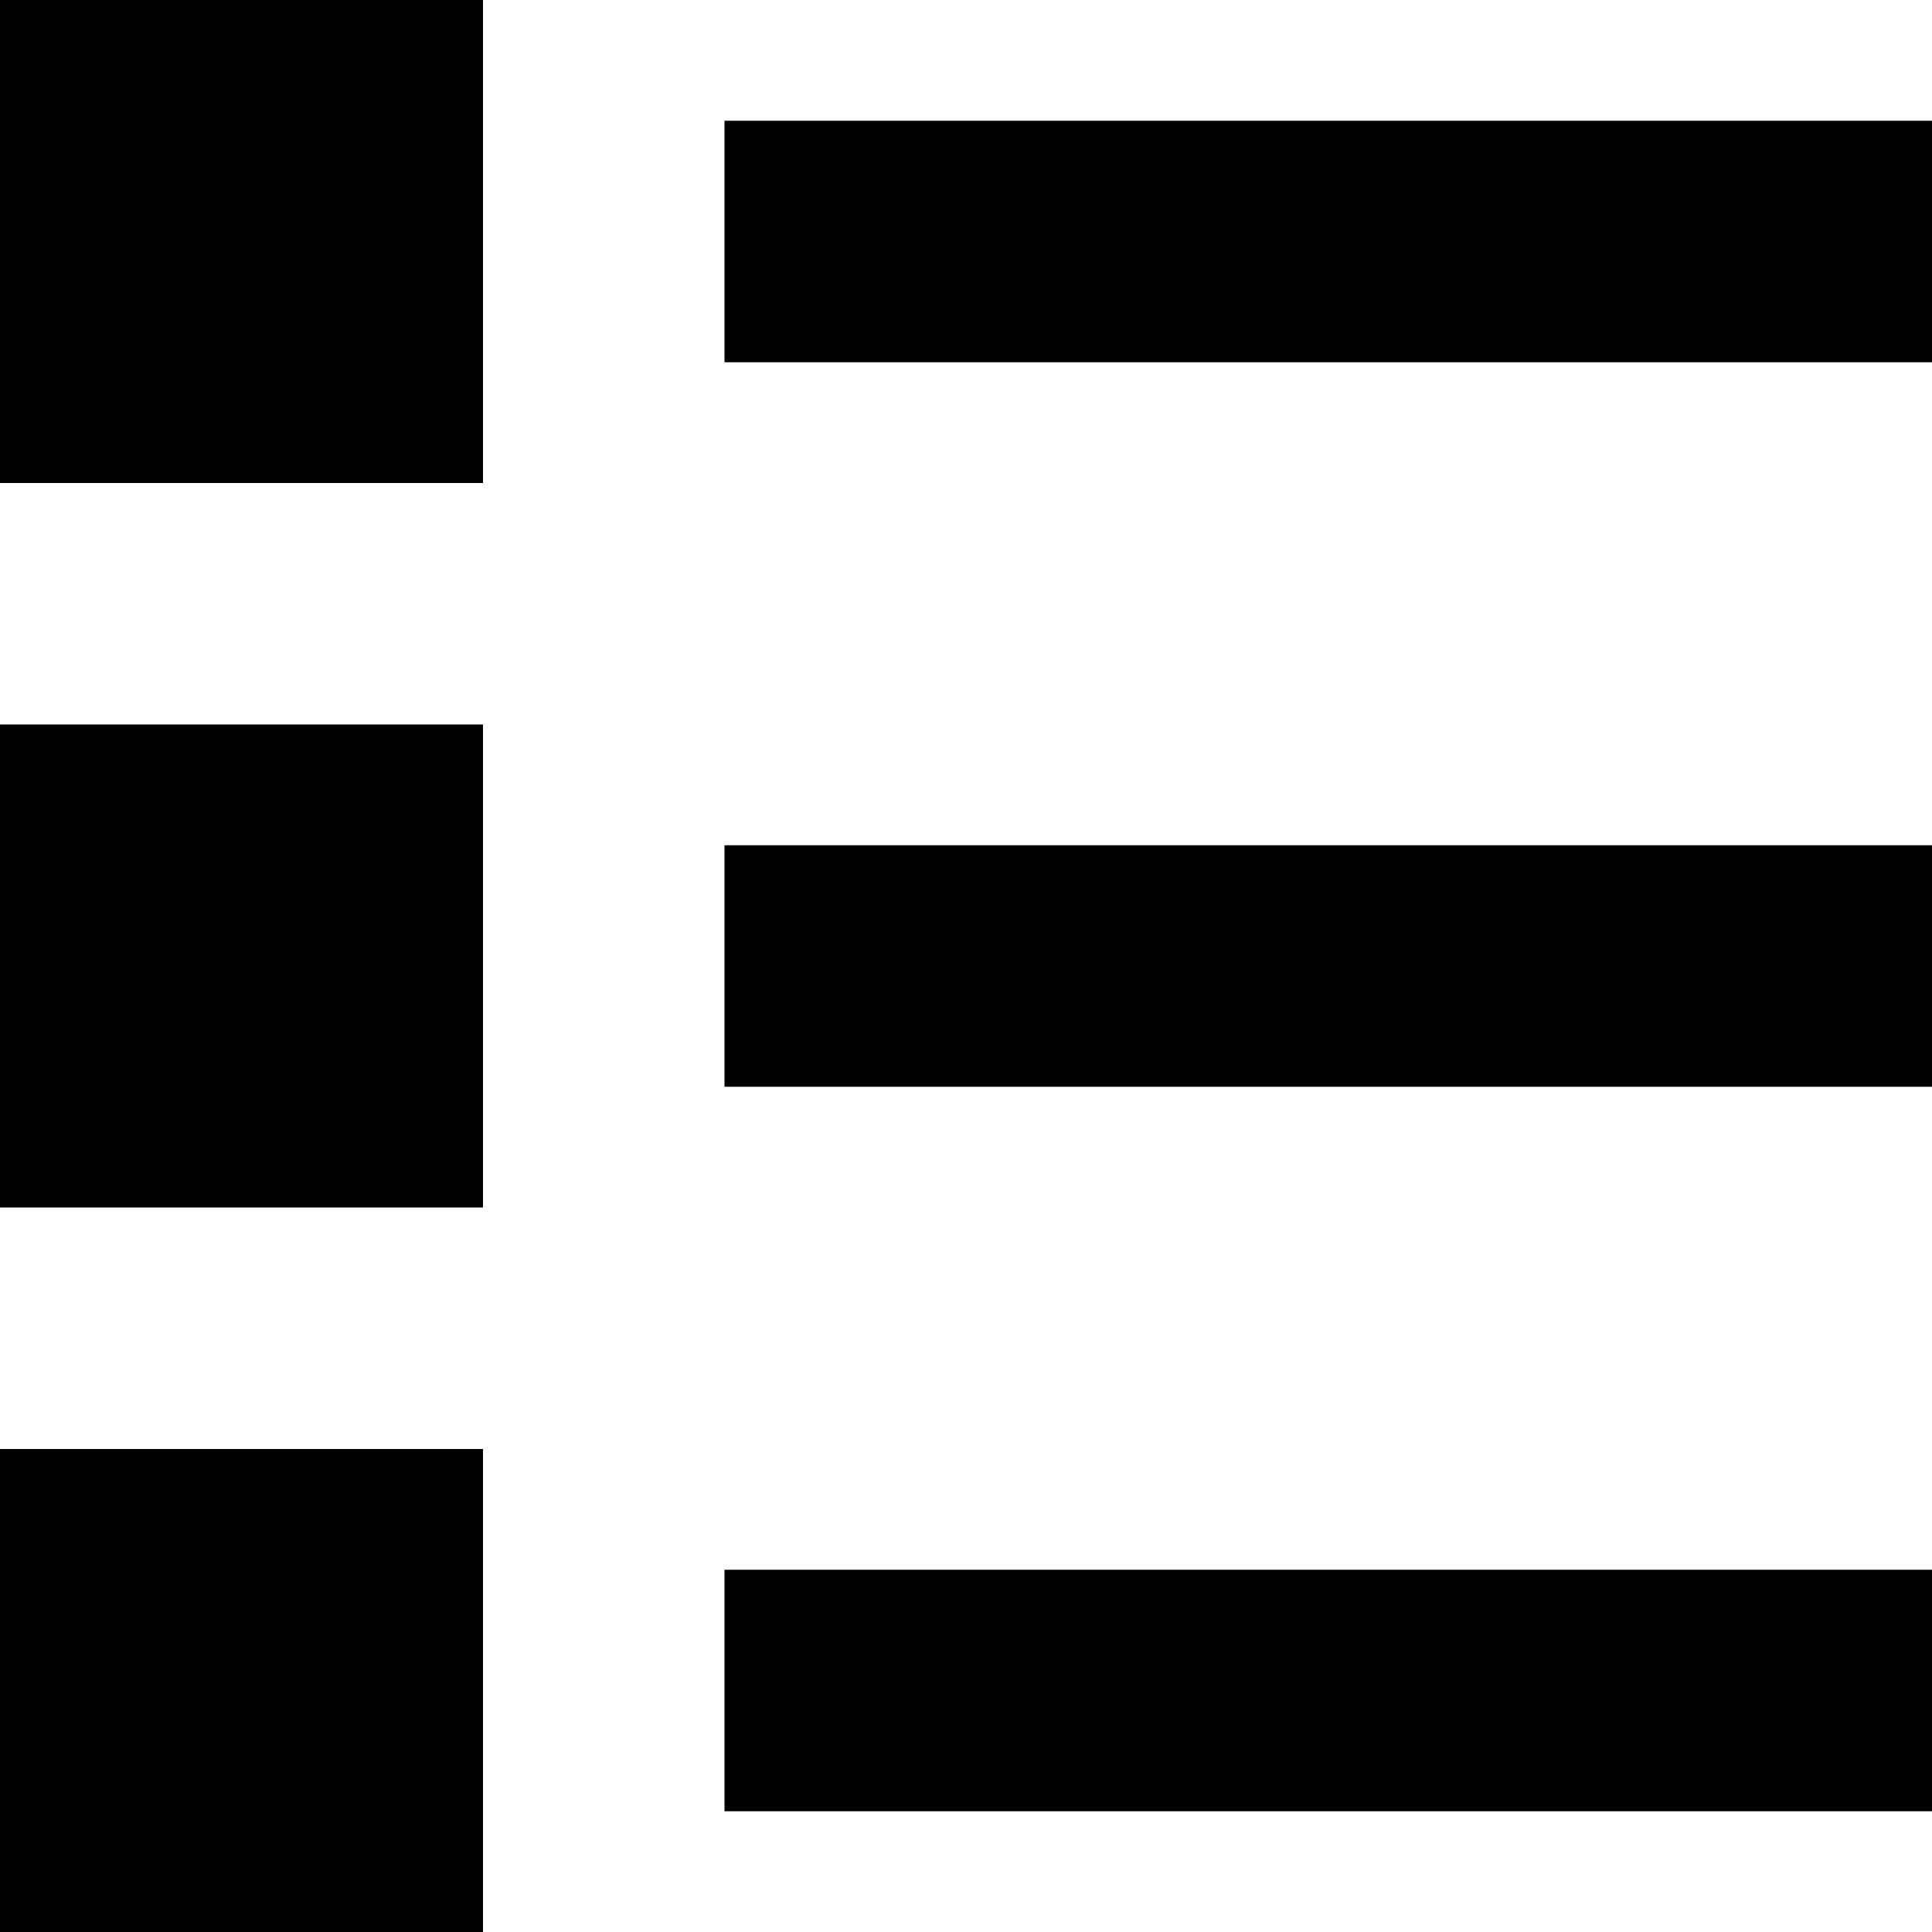
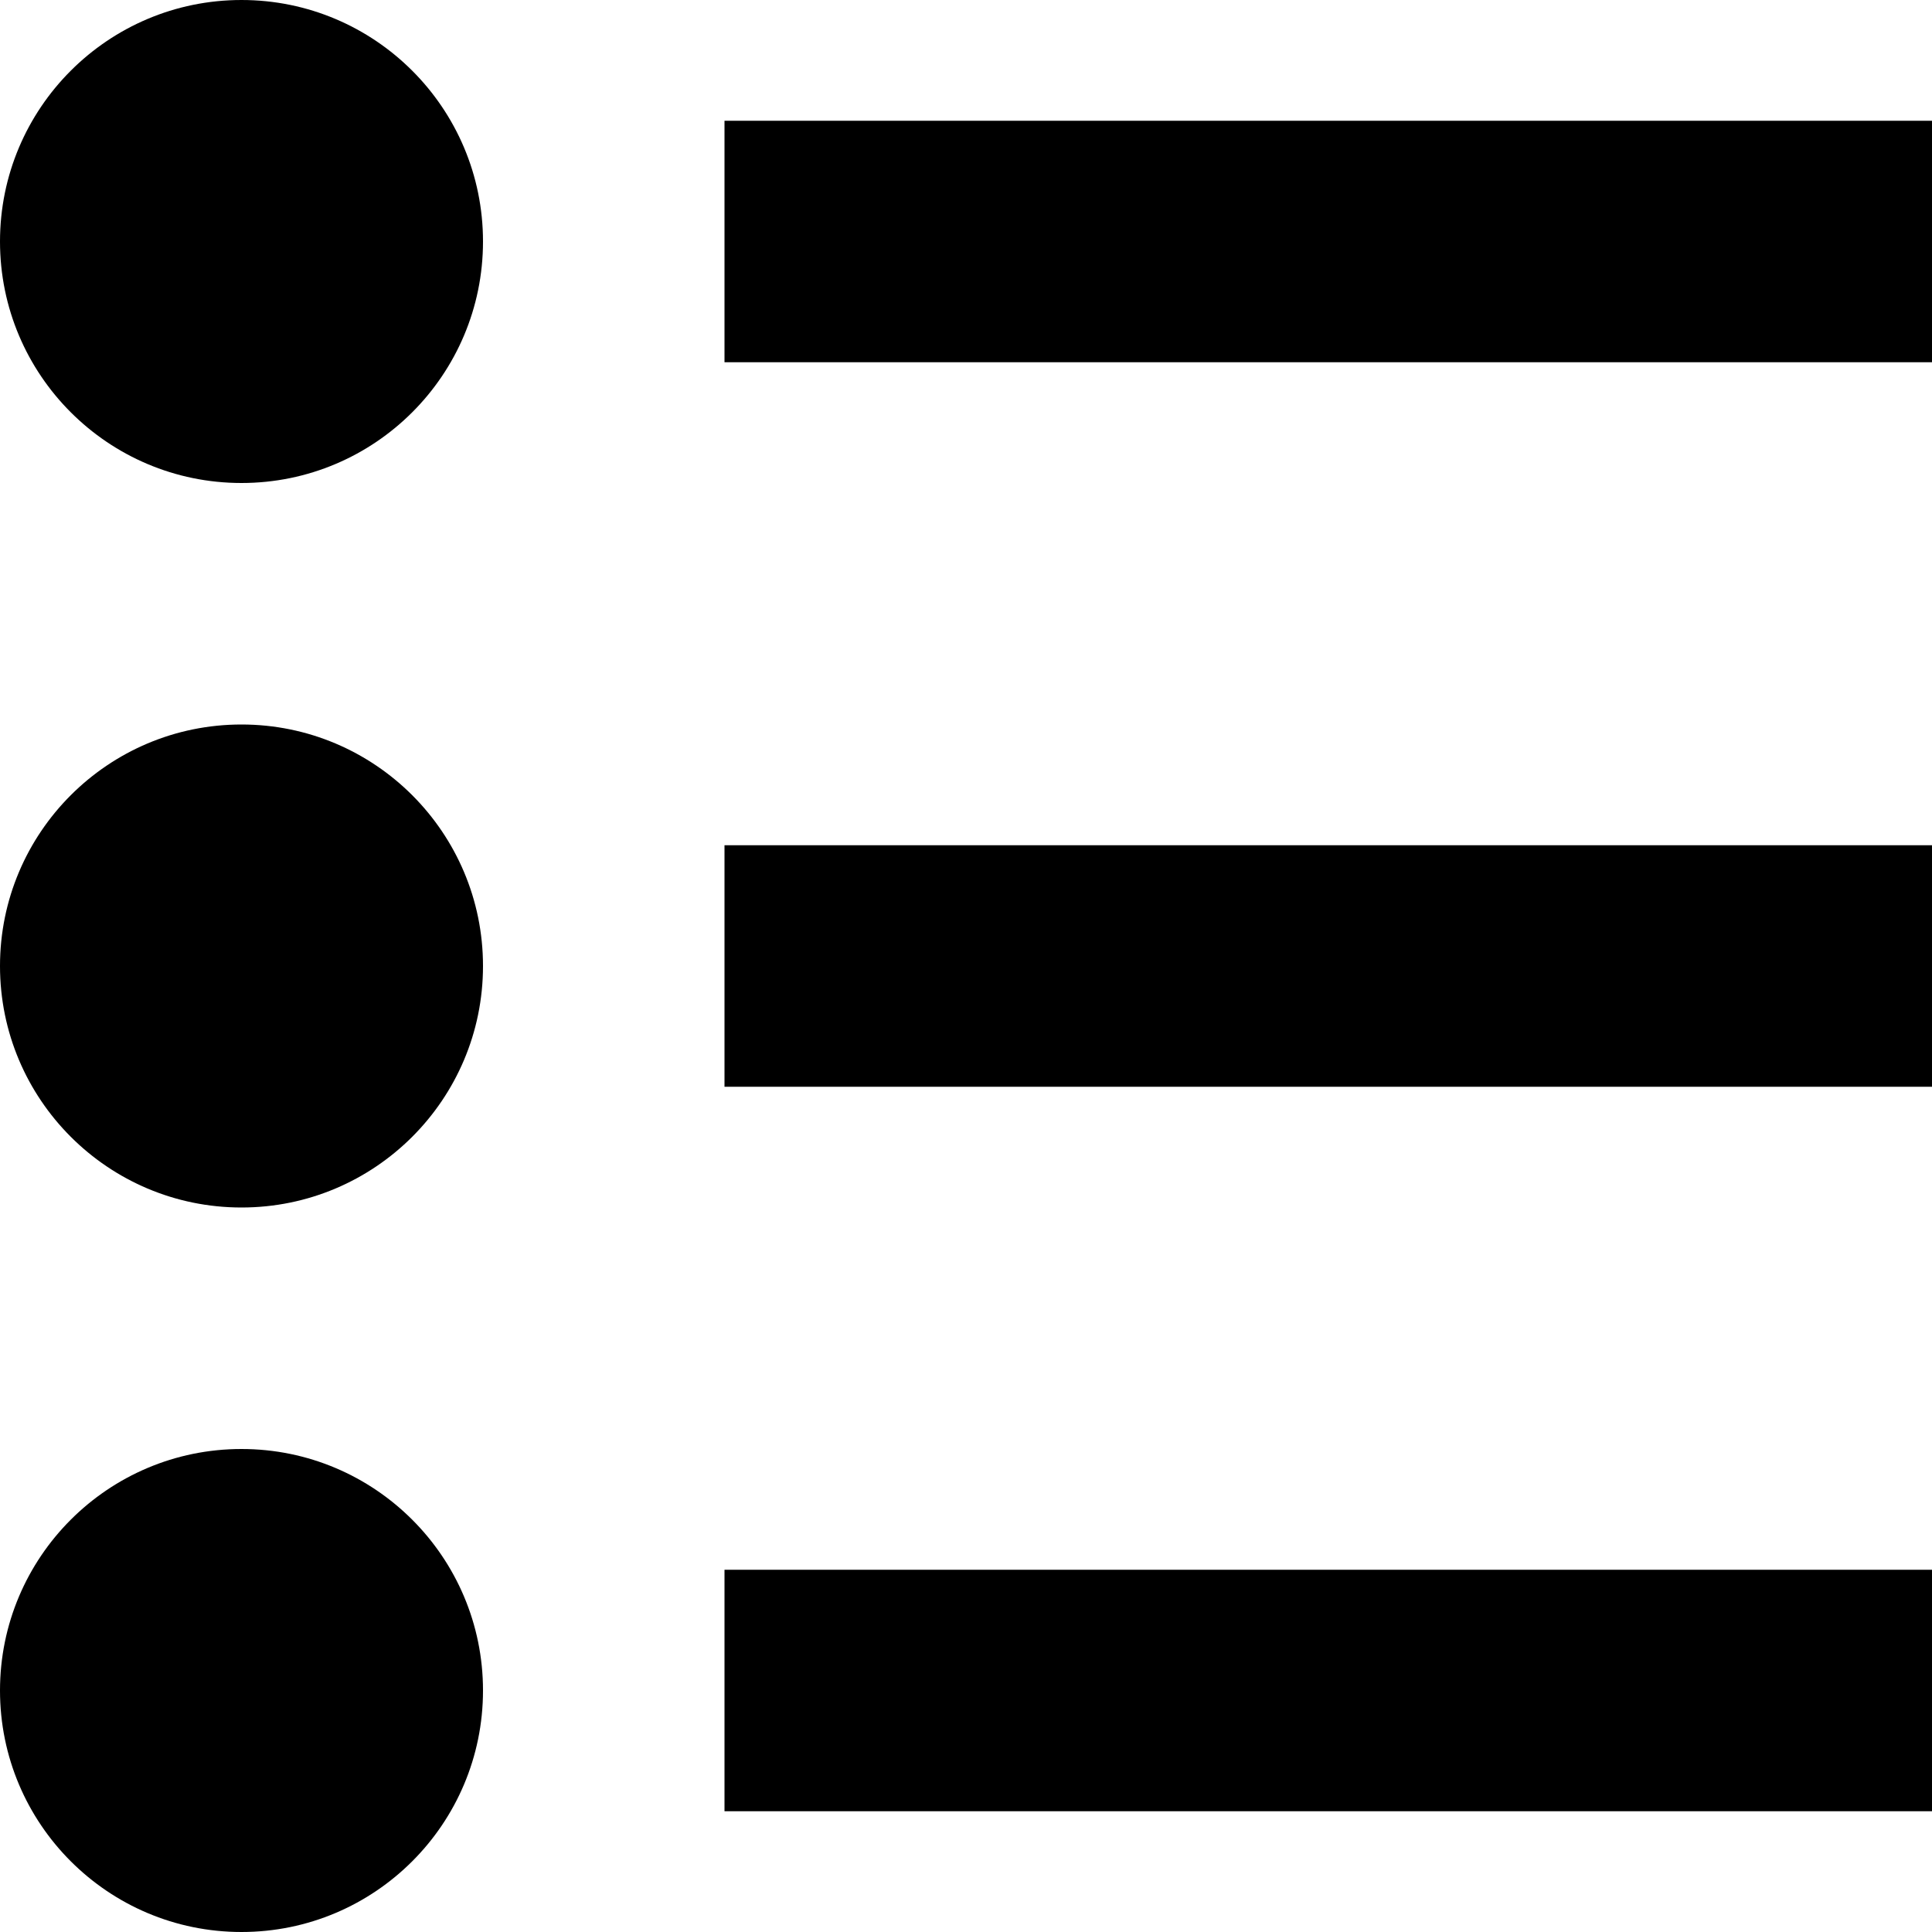
<svg xmlns="http://www.w3.org/2000/svg" version="1.1" width="32" height="32" viewBox="0 0 32 32">
-   <path d="M0 0h8v8h-8zM12 2h20v4h-20zM0 12h8v8h-8zM12 14h20v4h-20zM0 24h8v8h-8zM12 26h20v4h-20z" />
+   <path d="M12 2h20v4h-20v-4zM12 14h20v4h-20v-4zM12 26h20v4h-20v-4zM0 4c0-2.209 1.791-4 4-4s4 1.791 4 4c0 2.209-1.791 4-4 4s-4-1.791-4-4zM0 16c0-2.209 1.791-4 4-4s4 1.791 4 4c0 2.209-1.791 4-4 4s-4-1.791-4-4zM0 28c0-2.209 1.791-4 4-4s4 1.791 4 4c0 2.209-1.791 4-4 4s-4-1.791-4-4z" />
</svg>
